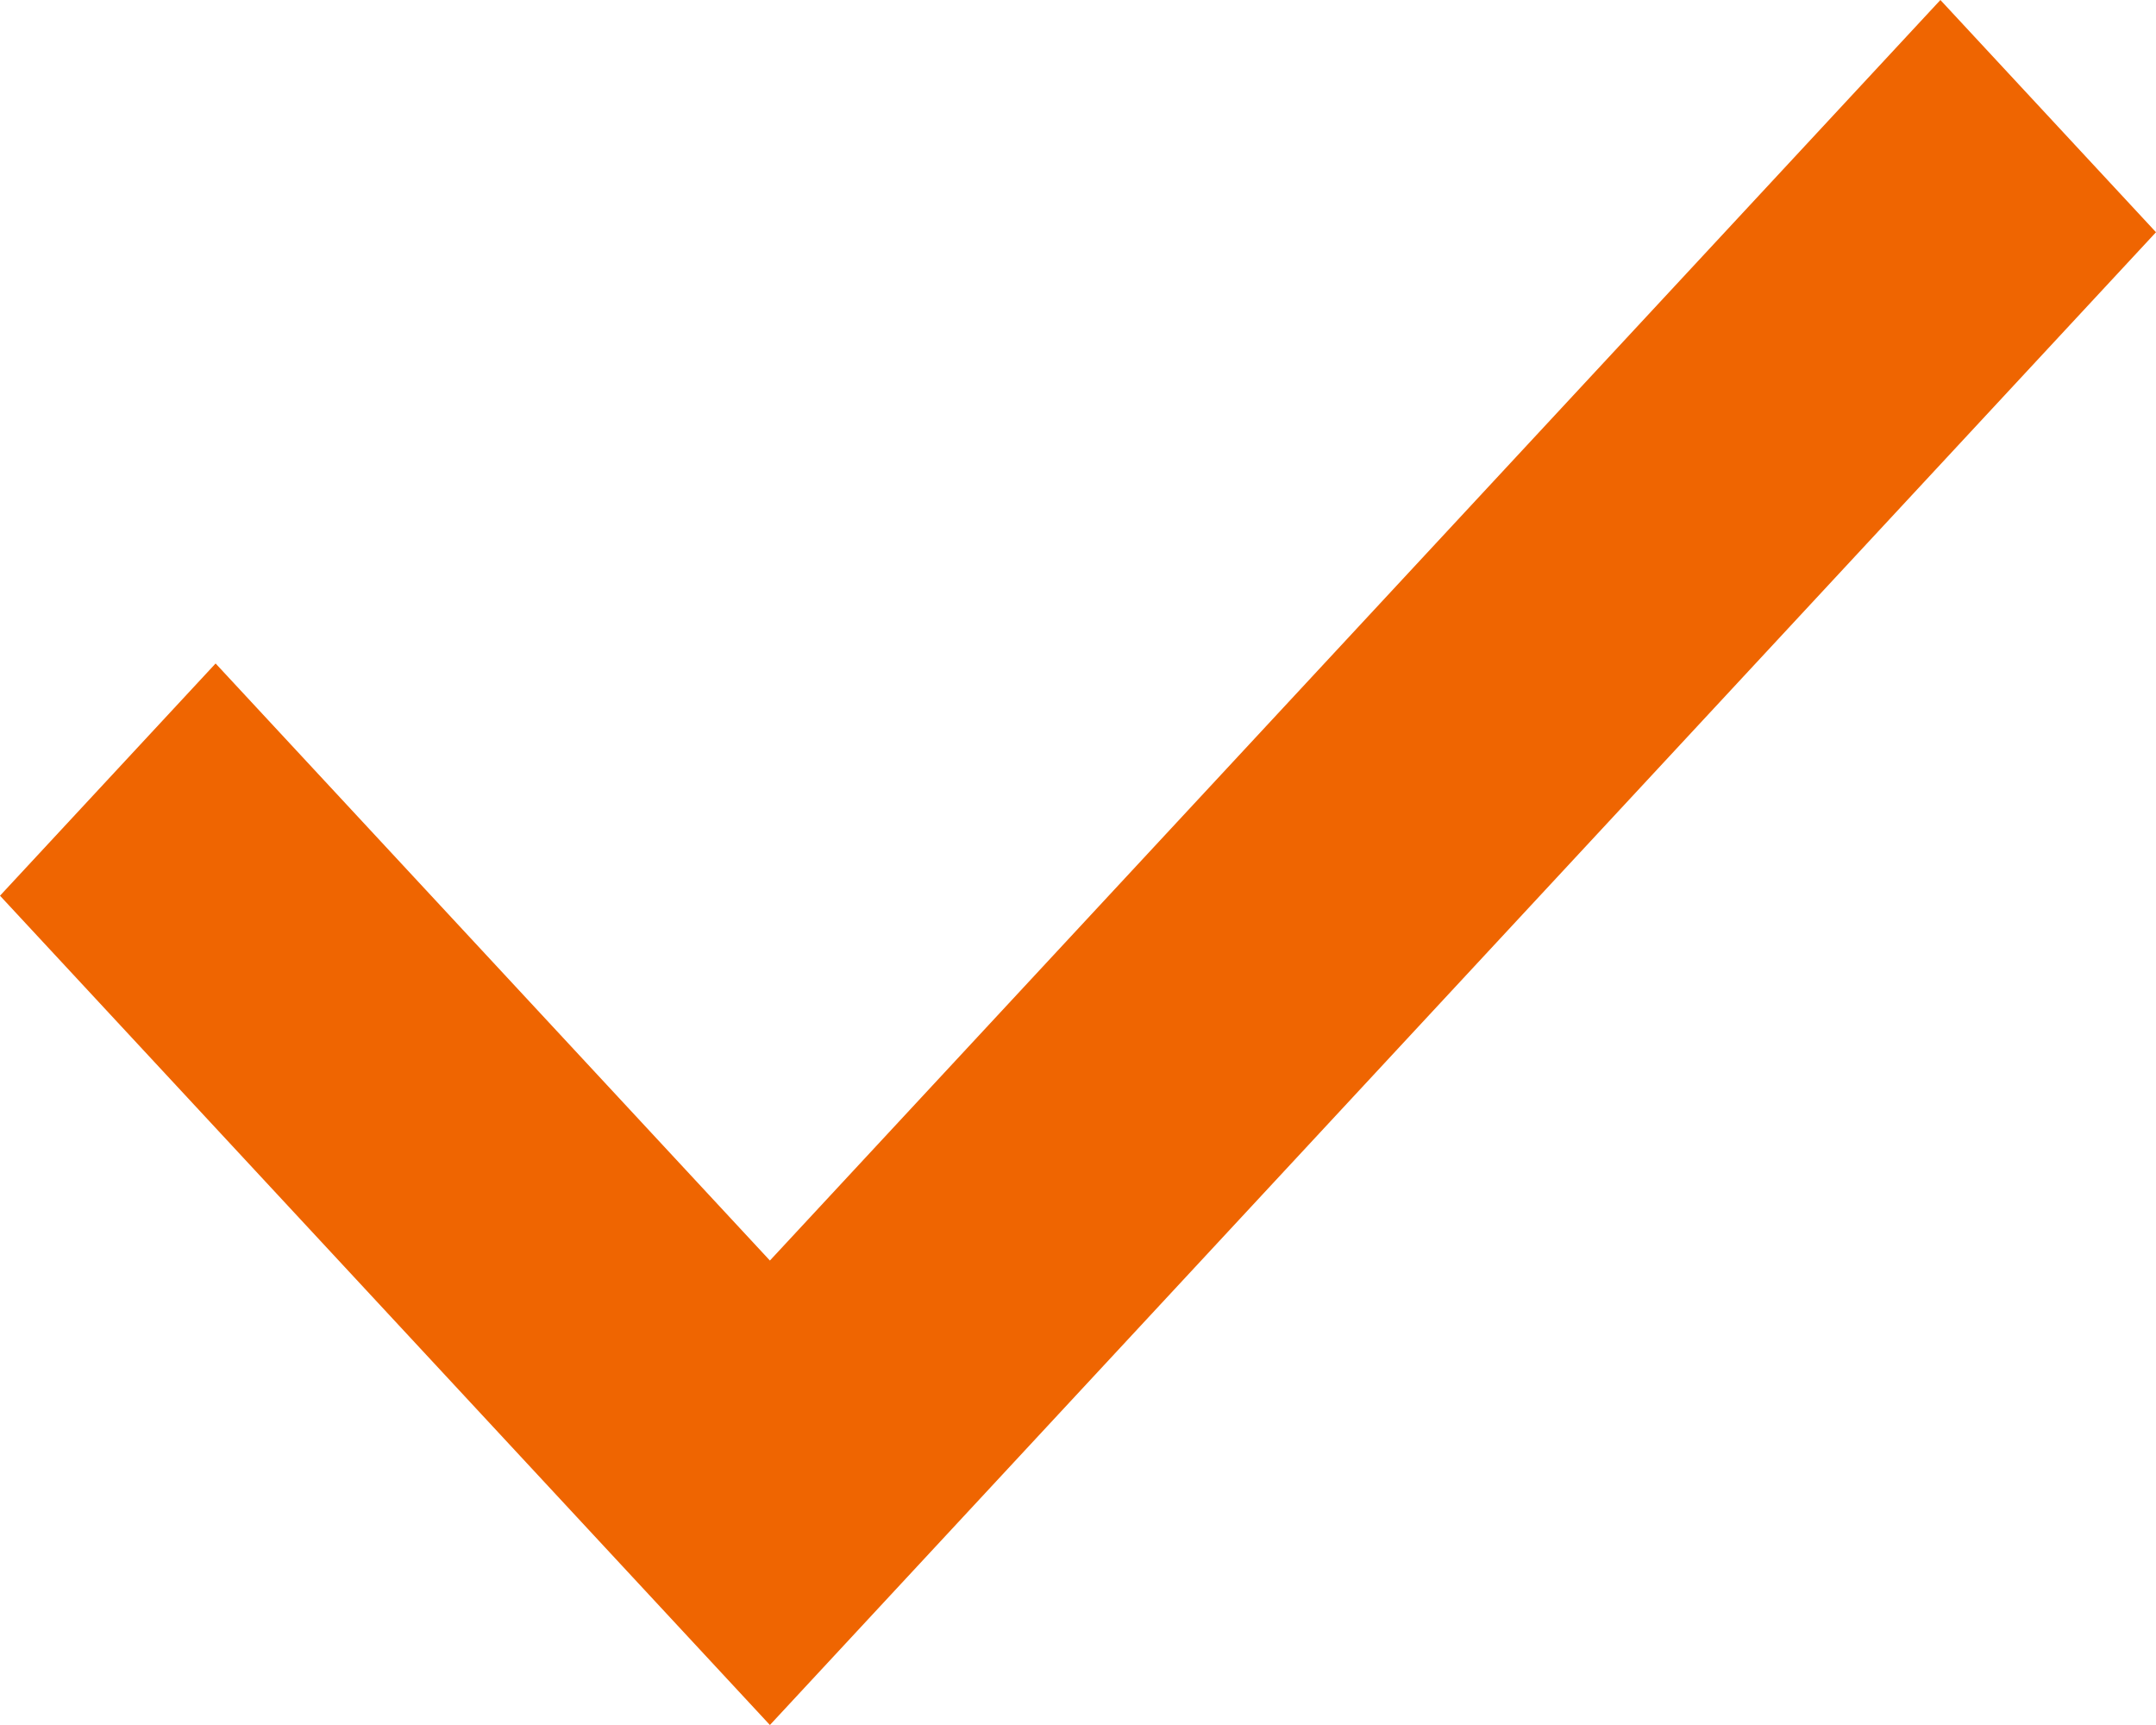
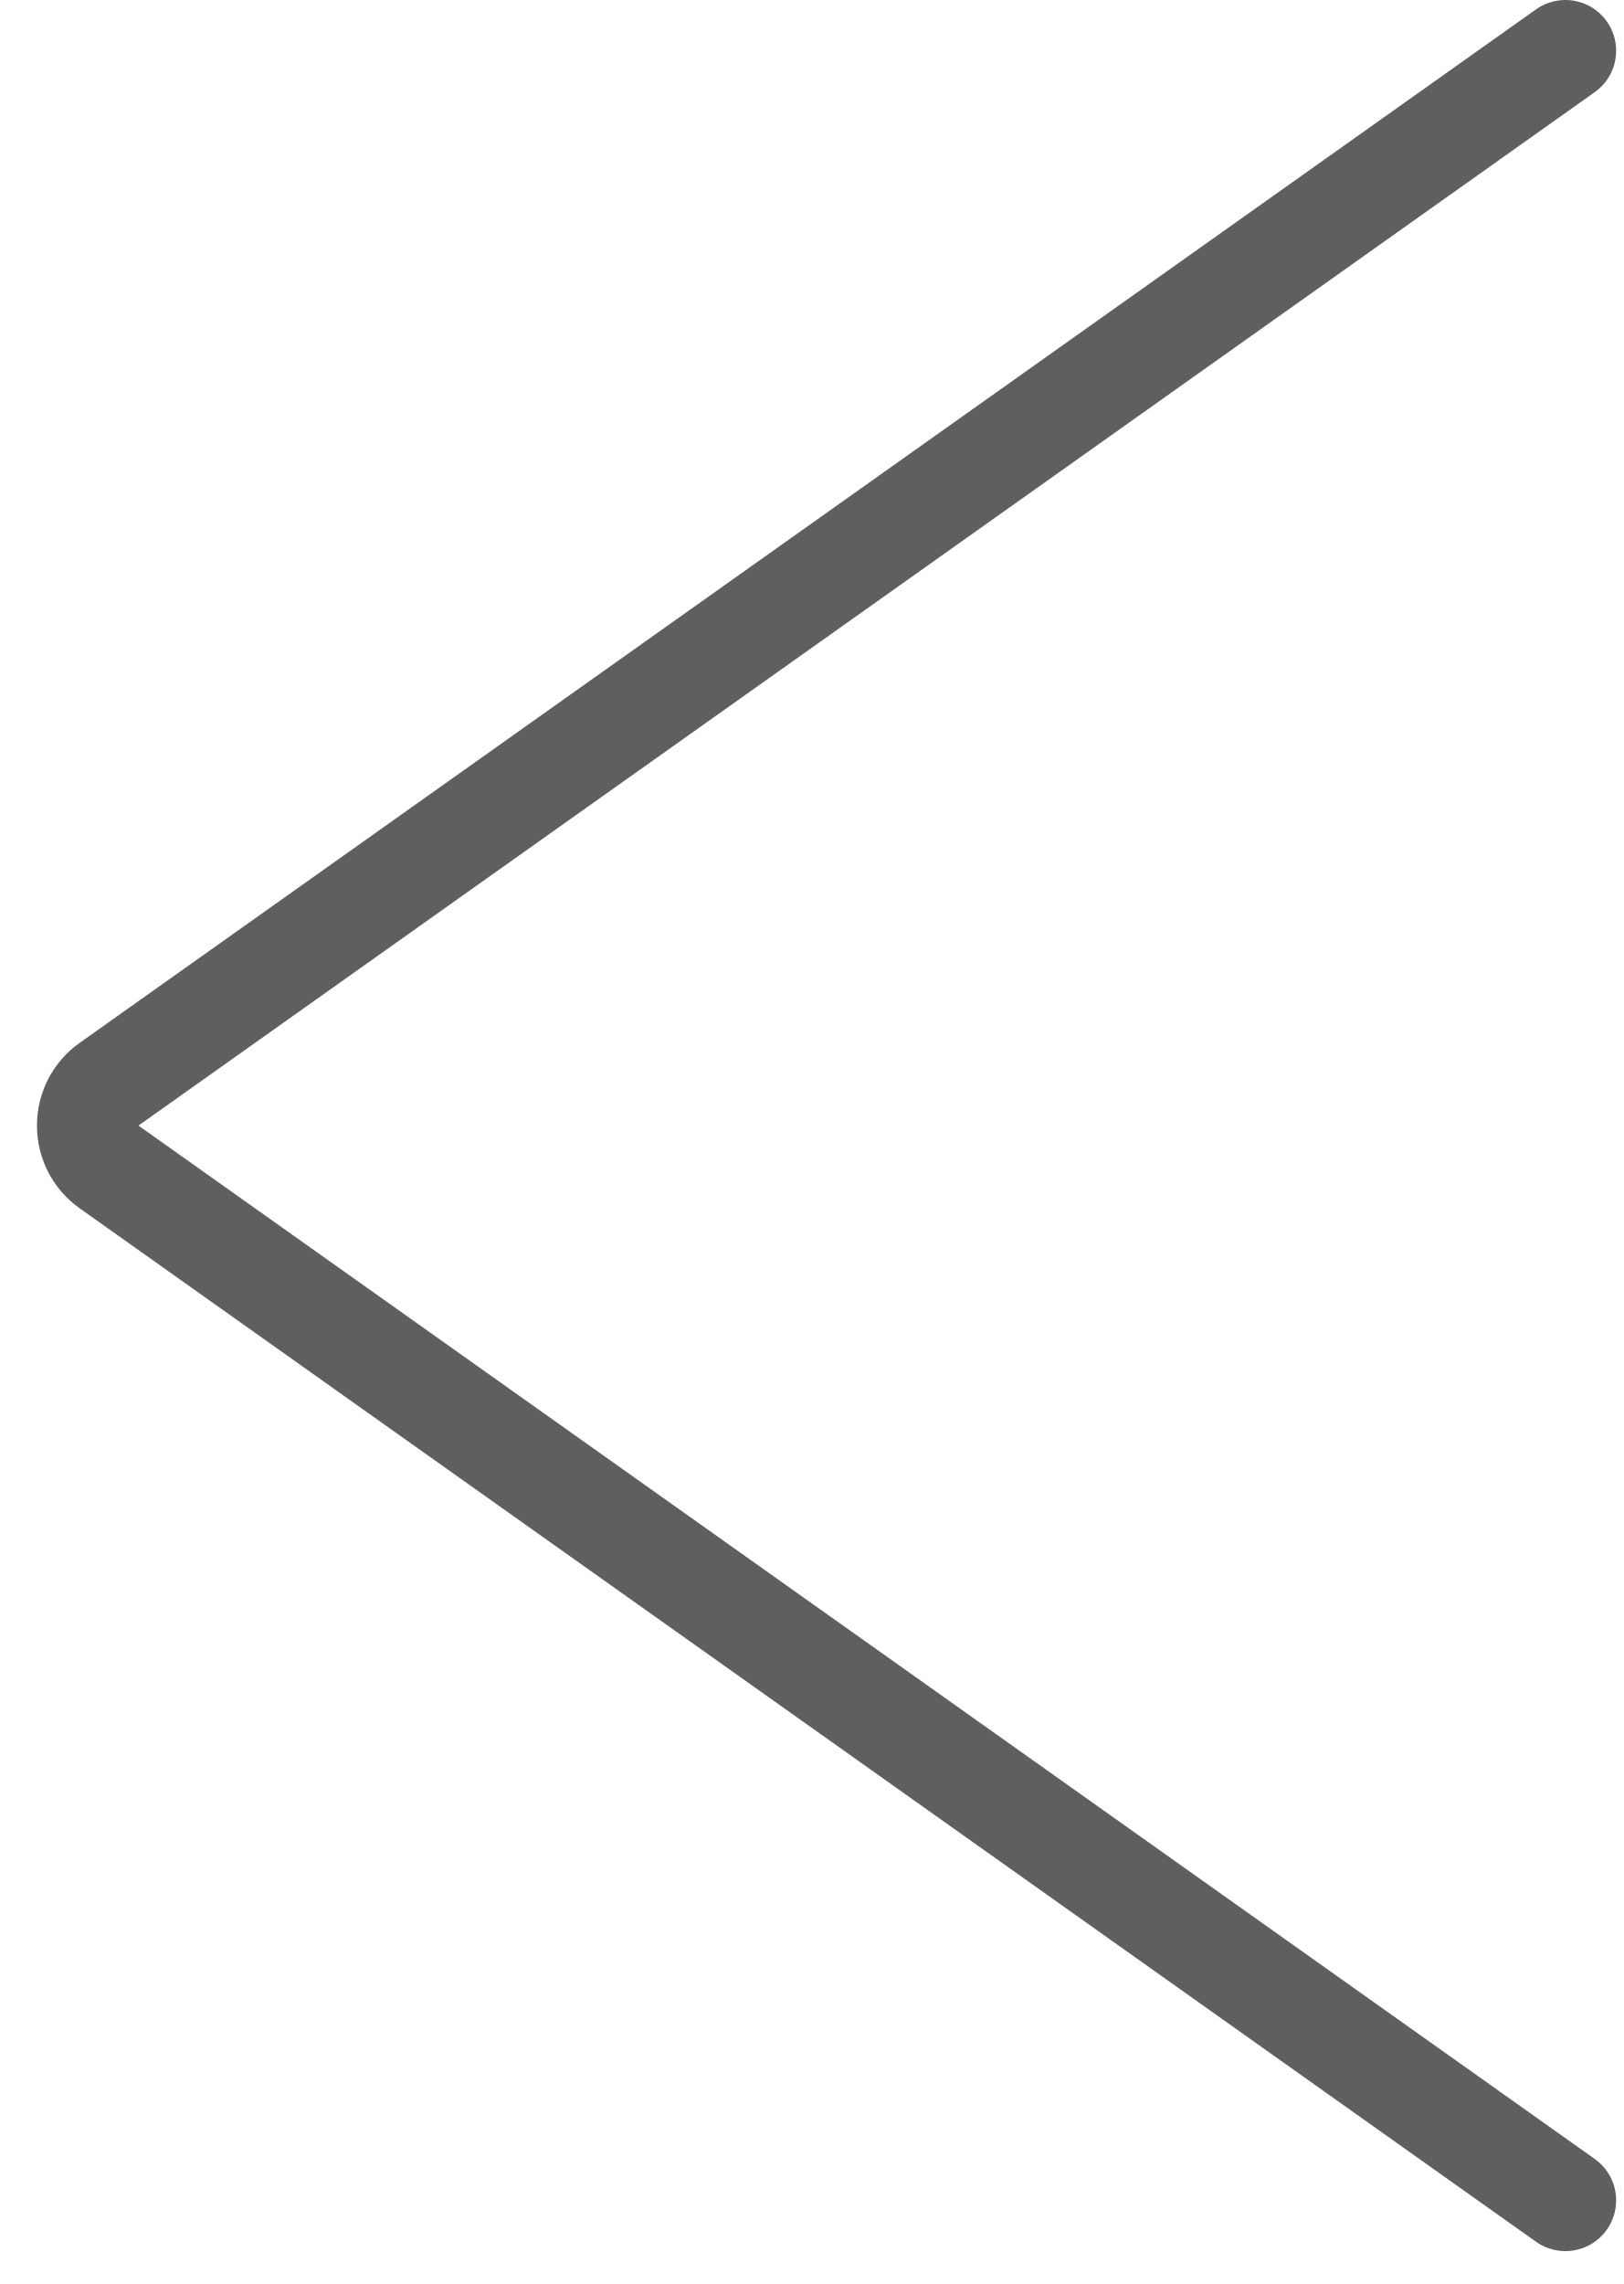
- <svg xmlns="http://www.w3.org/2000/svg" width="10" height="8" viewBox="0 0 10 8" fill="none">
-   <path fill-rule="evenodd" clip-rule="evenodd" d="M3.571 8L0 4.154L1 3.077L3.571 5.846L9 0L10 1.077L3.571 8Z" fill="#EF6501" />
+ <svg xmlns="http://www.w3.org/2000/svg" width="32" height="45" viewBox="0 0 32 45" fill="none">
+   <path d="M30.849 1L2.15 21.361C1.588 21.759 1.588 22.593 2.15 22.992L30.849 43.352" stroke="#5F5F5F" stroke-width="2" stroke-linecap="round" stroke-linejoin="round" />
</svg>
